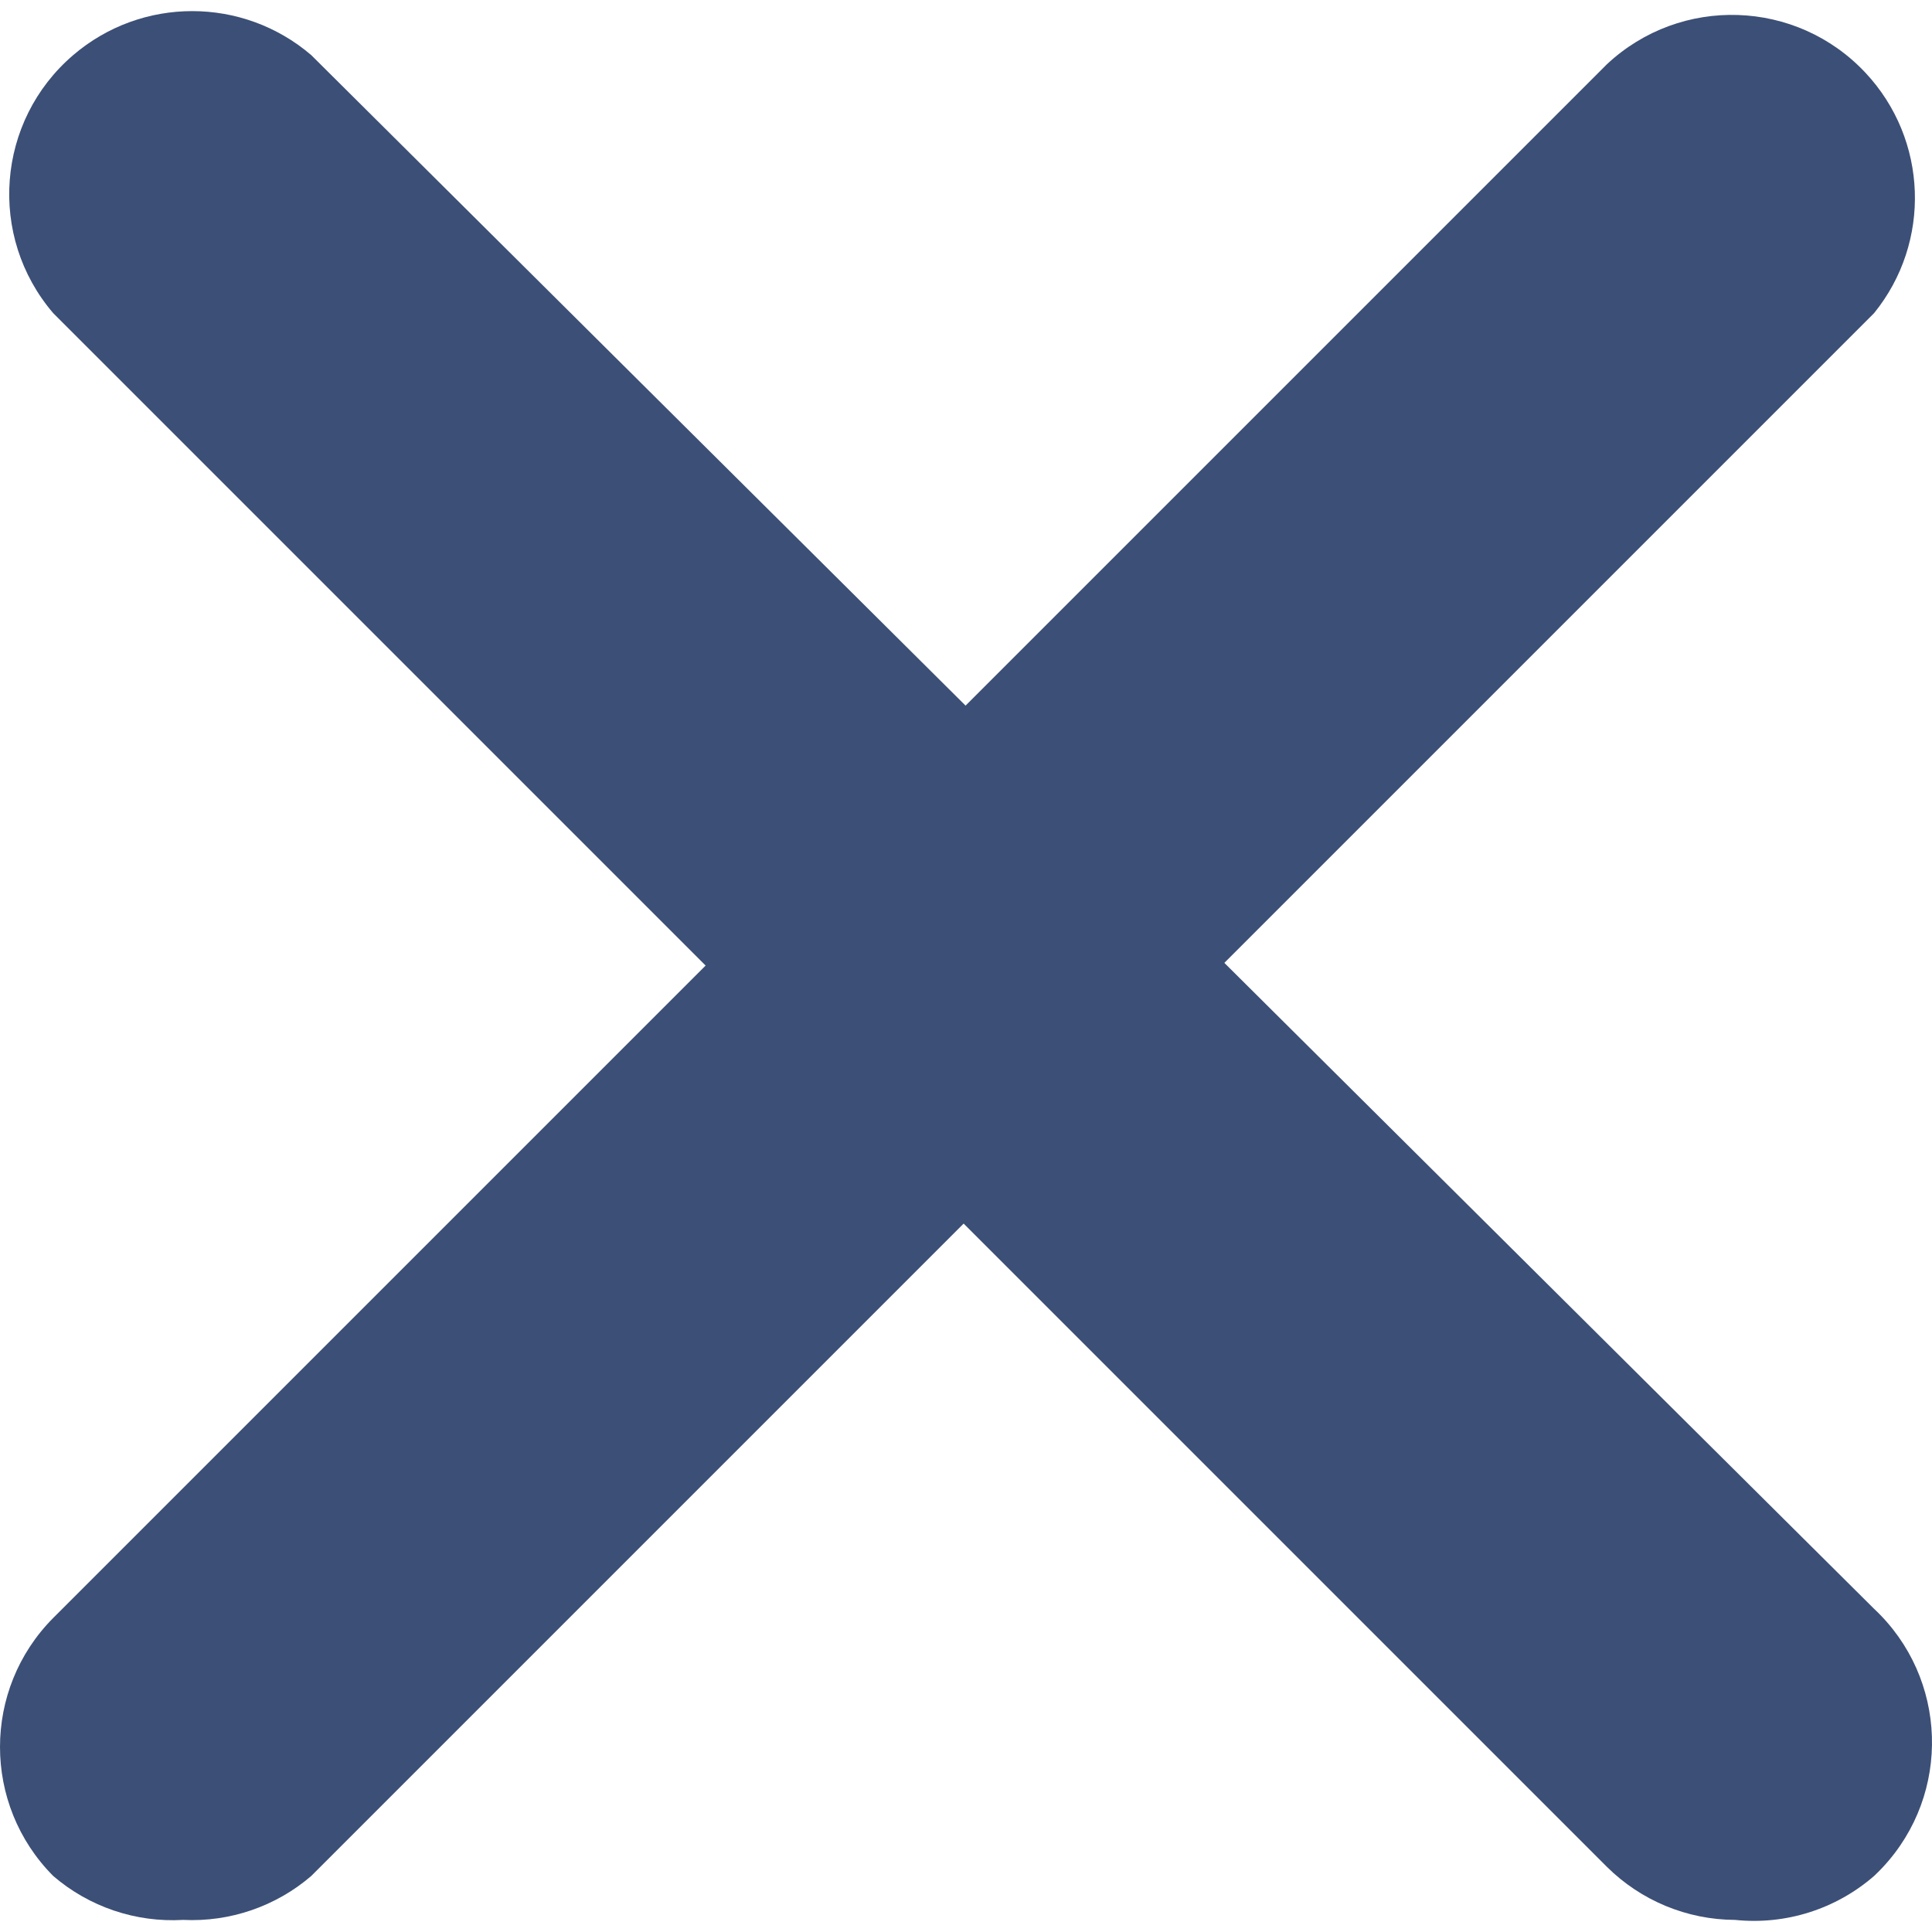
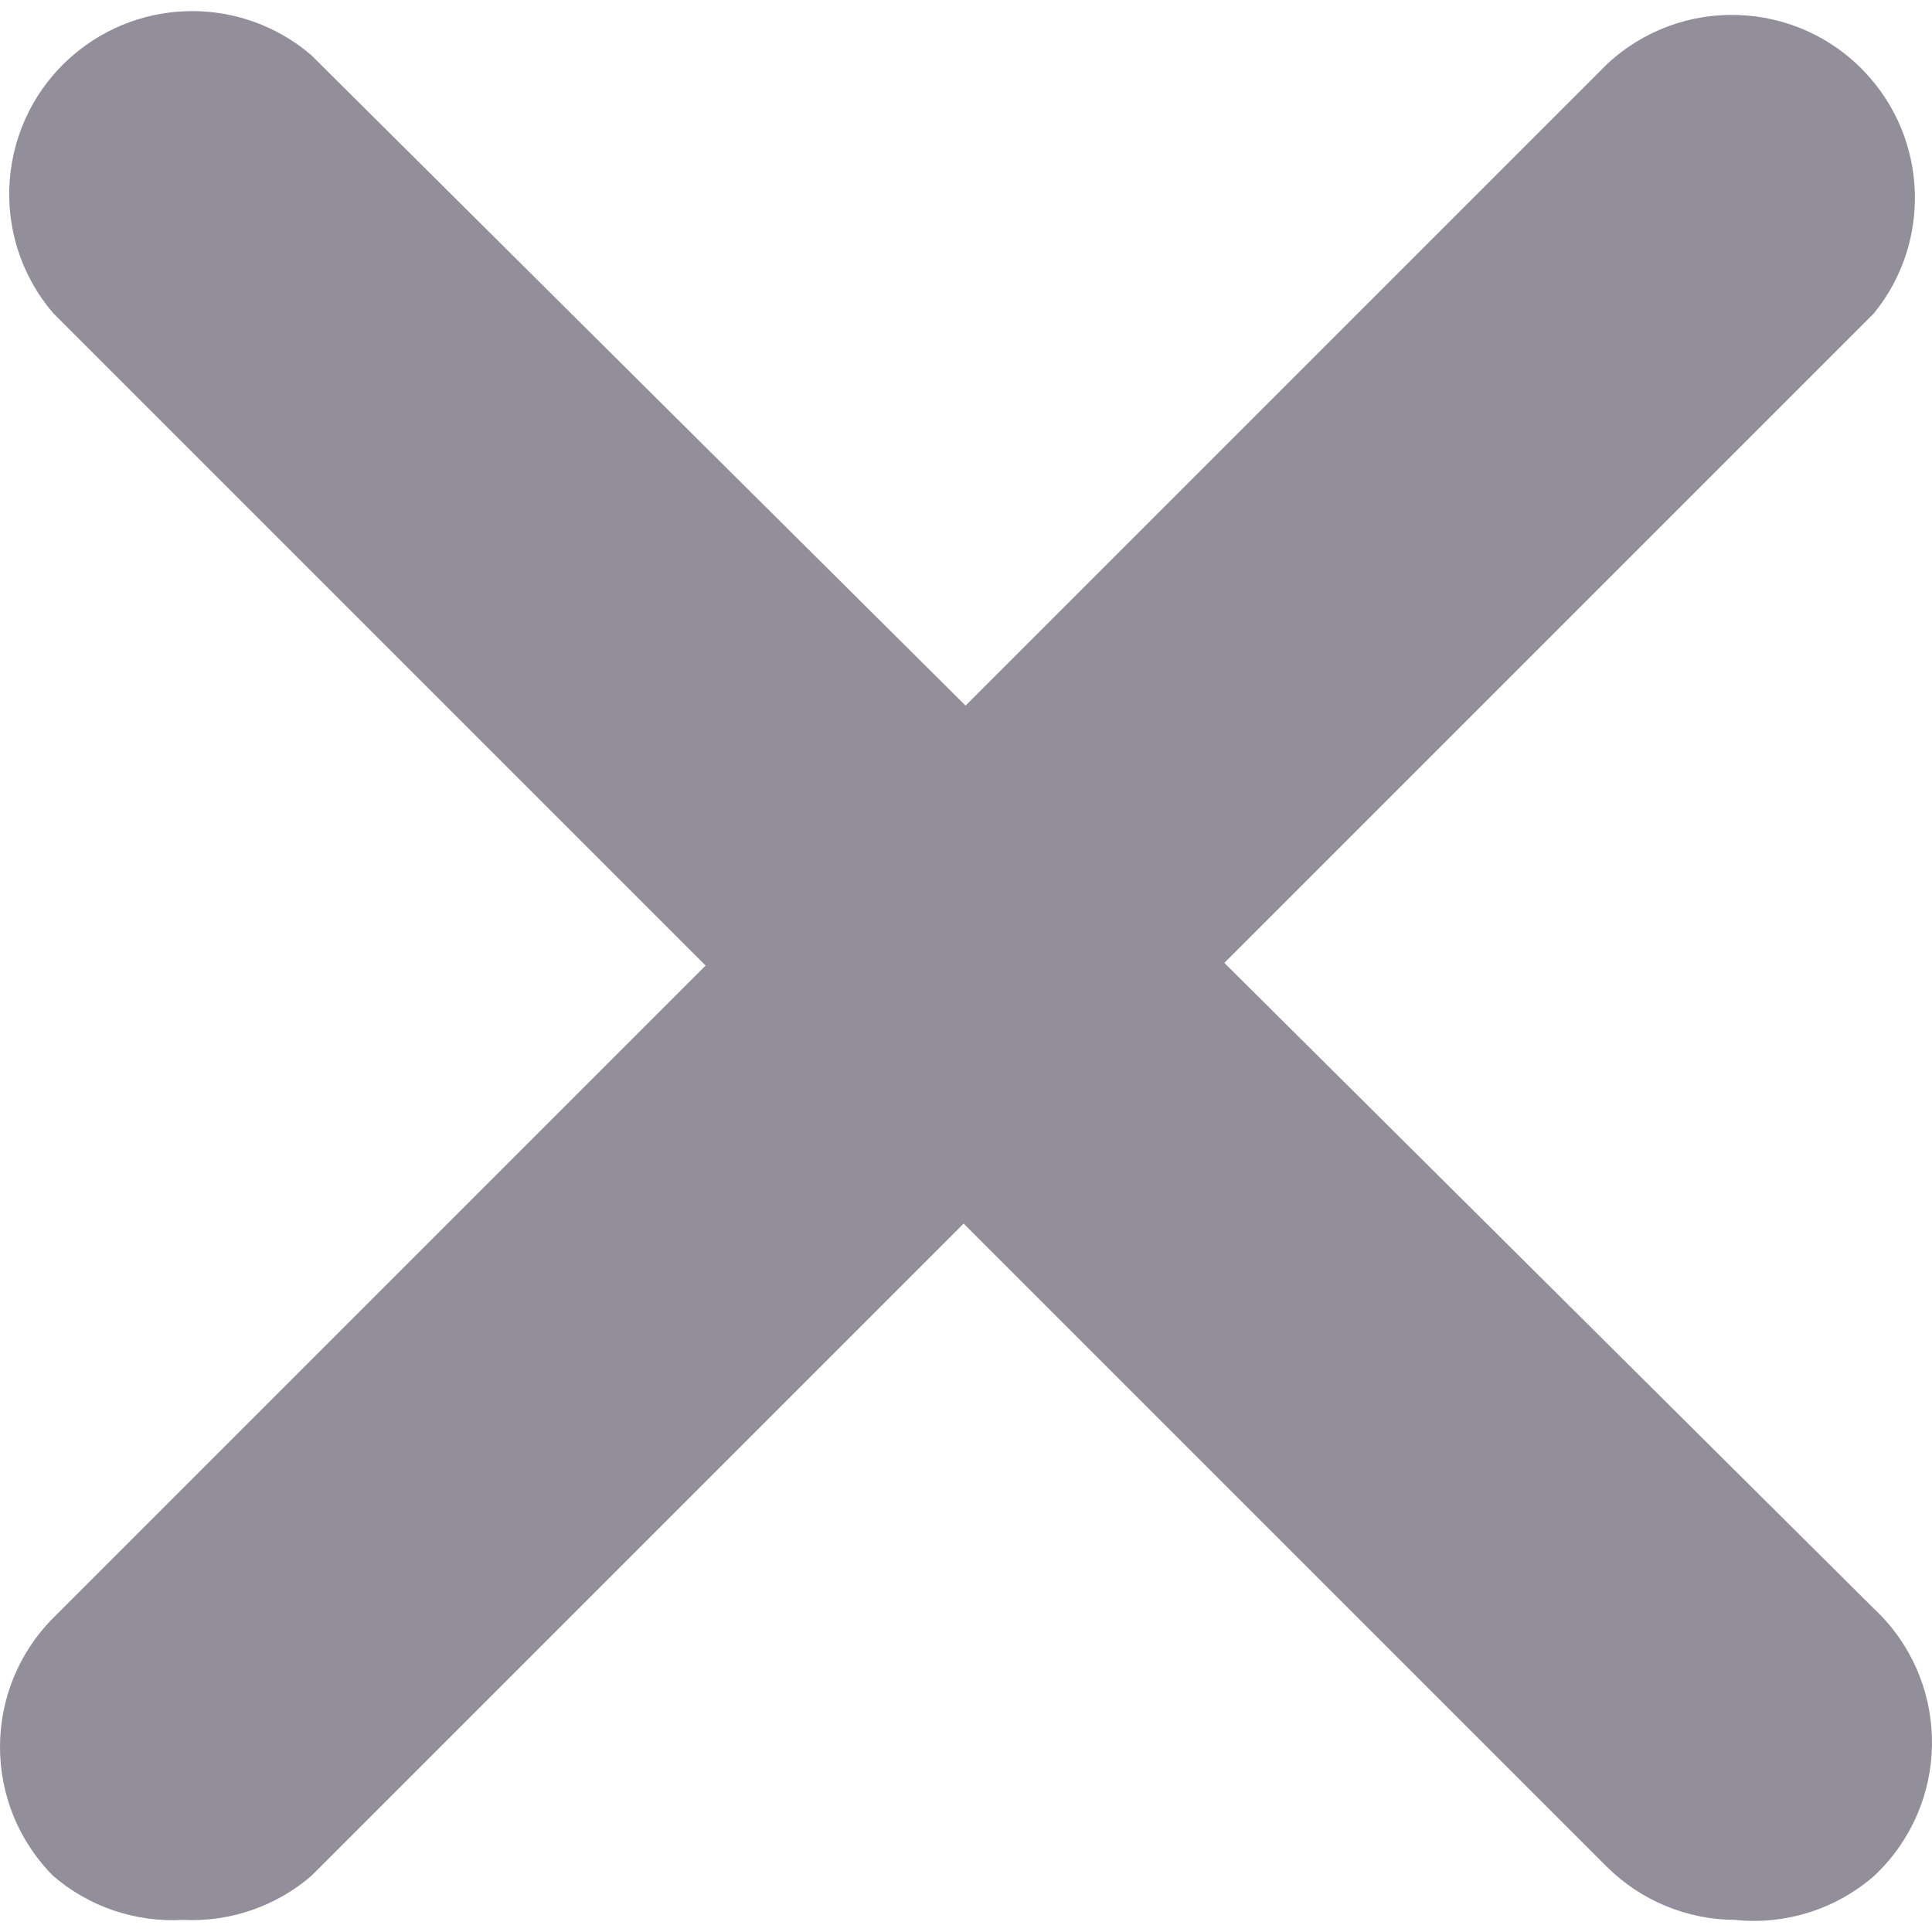
- <svg xmlns="http://www.w3.org/2000/svg" xml:space="preserve" width="512" height="512" style="enable-background:new 0 0 512 512" viewBox="0 0 320.591 320.591">
-   <g fill="#3c4f76">
+ <svg xmlns="http://www.w3.org/2000/svg" width="512" height="512" viewBox="0 0 320.591 320.591" style="enable-background:new 0 0 512 512" xml:space="preserve">
+   <g fill="#928f9b">
    <path d="M30.391 318.583a30.37 30.37 0 0 1-21.56-7.288c-11.774-11.844-11.774-30.973 0-42.817L266.643 10.665c12.246-11.459 31.462-10.822 42.921 1.424 10.362 11.074 10.966 28.095 1.414 39.875L51.647 311.295a30.366 30.366 0 0 1-21.256 7.288z" data-original="#000000" />
    <path d="M287.9 318.583a30.37 30.37 0 0 1-21.257-8.806L8.83 51.963C-2.078 39.225-.595 20.055 12.143 9.146c11.369-9.736 28.136-9.736 39.504 0l259.331 257.813c12.243 11.462 12.876 30.679 1.414 42.922-.456.487-.927.958-1.414 1.414a30.368 30.368 0 0 1-23.078 7.288z" data-original="#000000" />
  </g>
</svg>
